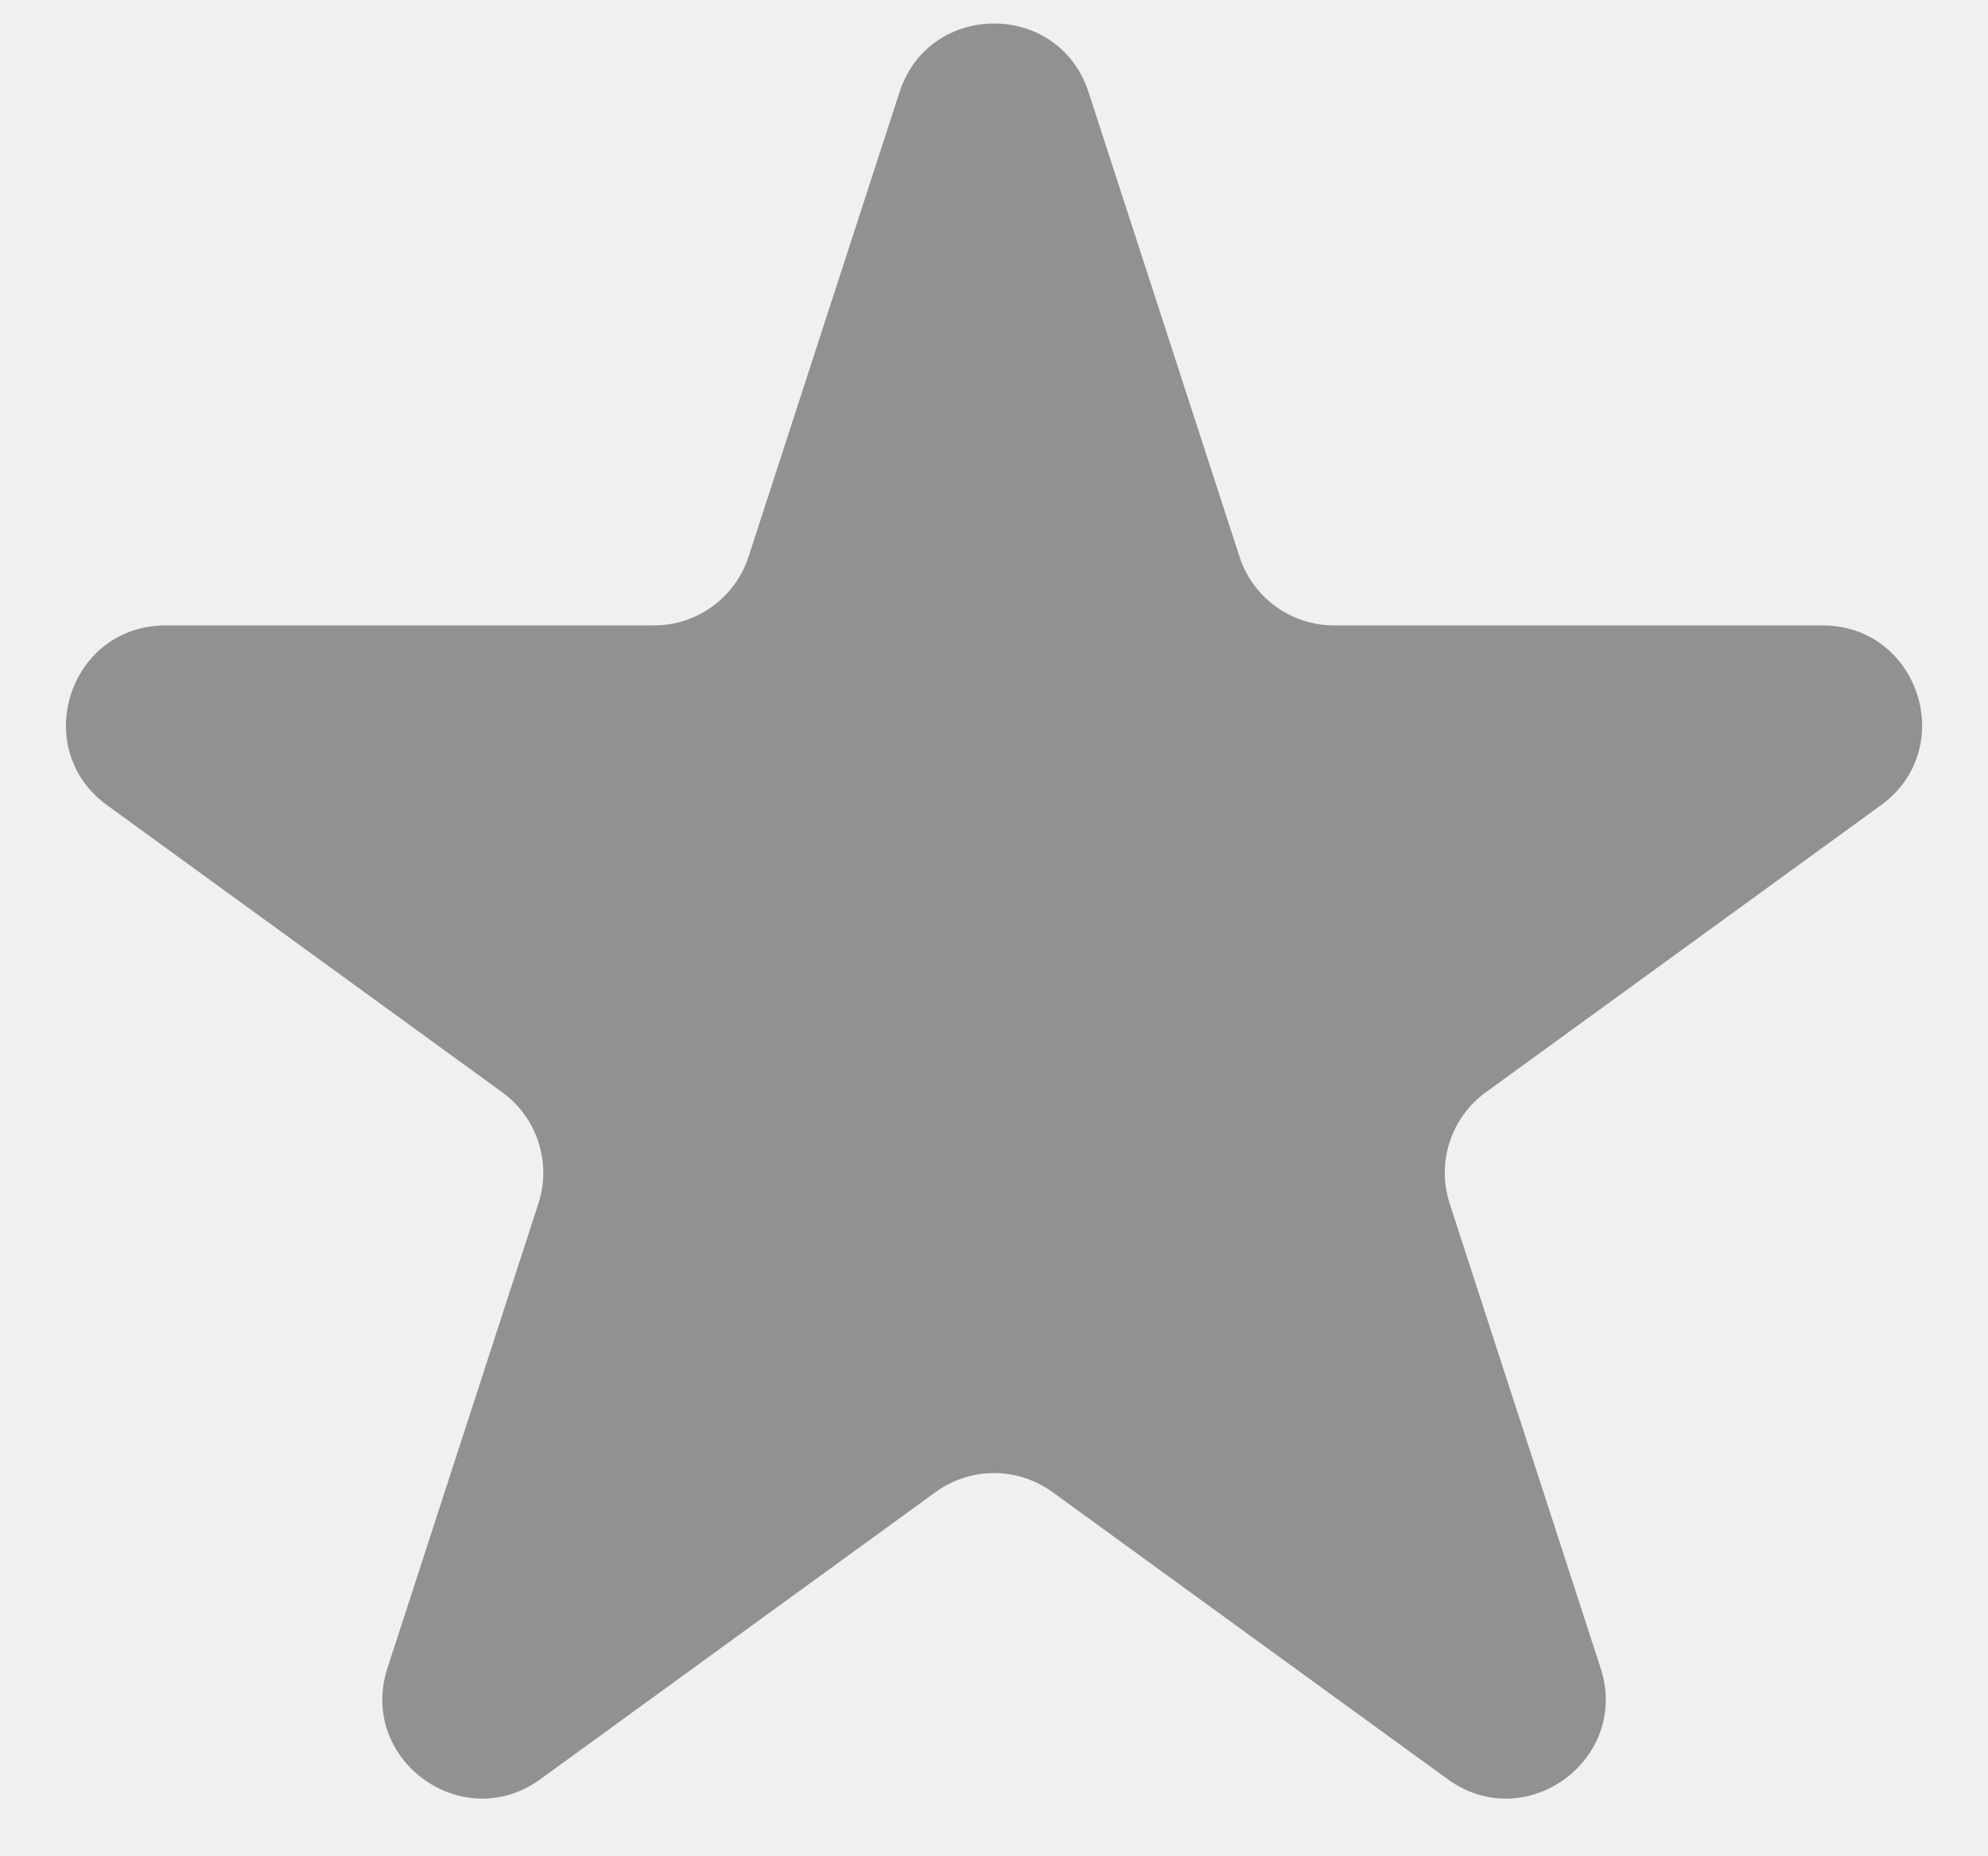
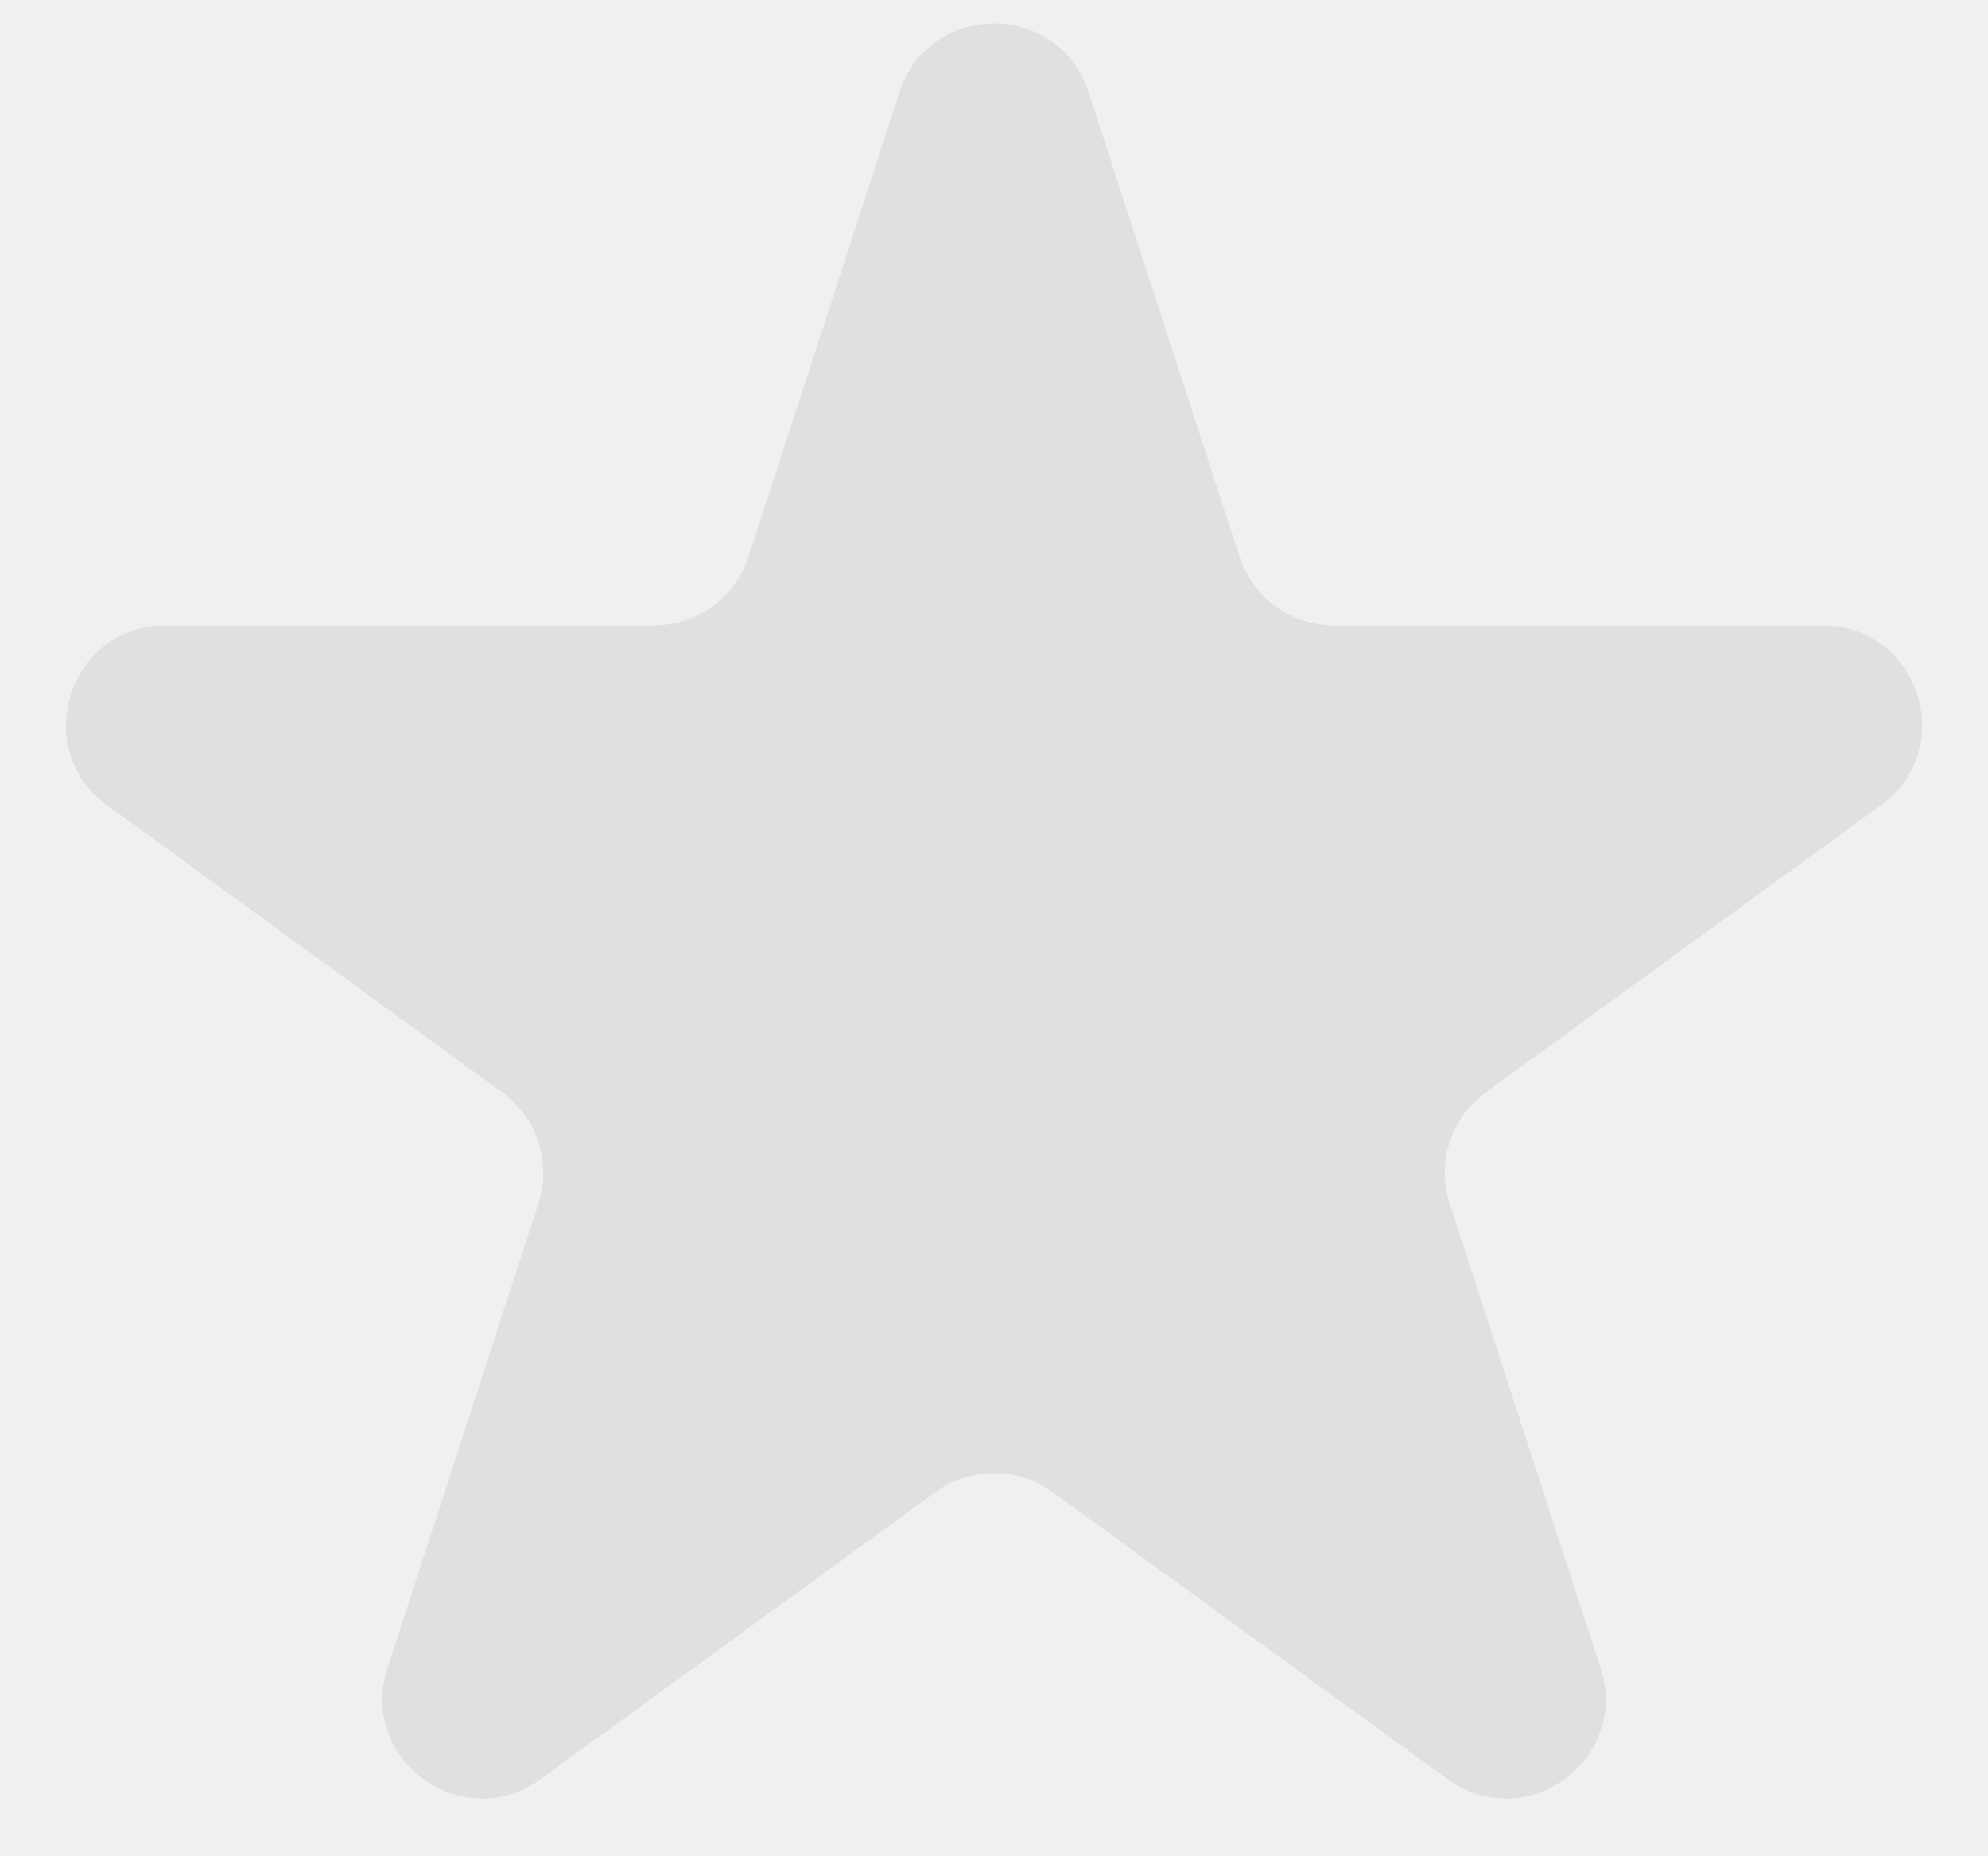
<svg xmlns="http://www.w3.org/2000/svg" width="30" height="28" viewBox="0 0 30 28" fill="none">
-   <g clip-path="url(#clip0_342_575)">
-     <path d="M13.574 1.391C14.023 0.009 15.978 0.009 16.427 1.391L18.705 8.401C18.906 9.019 19.482 9.438 20.132 9.438H27.503C28.956 9.438 29.56 11.297 28.385 12.151L22.421 16.484C21.895 16.866 21.675 17.543 21.876 18.161L24.154 25.172C24.603 26.554 23.021 27.703 21.846 26.849L15.882 22.516C15.356 22.134 14.645 22.134 14.119 22.516L8.155 26.849C6.98 27.703 5.398 26.554 5.847 25.172L8.125 18.161C8.326 17.543 8.106 16.866 7.58 16.484L1.616 12.151C0.441 11.297 1.045 9.438 2.498 9.438H9.869C10.519 9.438 11.095 9.019 11.296 8.401L13.574 1.391Z" fill="#919191" />
+   <g clip-path="url(#clip0_2531_16683)">
+     <mask id="mask0_2531_16683" style="mask-type:luminance" maskUnits="userSpaceOnUse" x="0" y="0" width="30" height="28">
+       <path d="M30 0H0V28H30V0Z" fill="white" />
+     </mask>
+     <g mask="url(#mask0_2531_16683)">
+       <path d="M13.574 1.391C14.023 0.009 15.978 0.009 16.427 1.391L18.705 8.401C18.906 9.019 19.482 9.438 20.132 9.438H27.503C28.956 9.438 29.56 11.297 28.385 12.151L22.421 16.484C21.895 16.866 21.675 17.543 21.876 18.161L24.154 25.172C24.603 26.554 23.021 27.703 21.846 26.849L15.882 22.516C15.356 22.134 14.645 22.134 14.119 22.516L8.155 26.849C6.98 27.703 5.398 26.554 5.847 25.172L8.125 18.161C8.326 17.543 8.106 16.866 7.58 16.484L1.616 12.151C0.441 11.297 1.045 9.438 2.498 9.438H9.869C10.519 9.438 11.095 9.019 11.296 8.401L13.574 1.391Z" fill="#E0E0E0" />
+     </g>
  </g>
  <defs>
-     <clipPath id="clip0_342_575">
+     <clipPath id="clip0_2531_16683">
      <rect width="30" height="28" fill="white" />
    </clipPath>
  </defs>
</svg>
